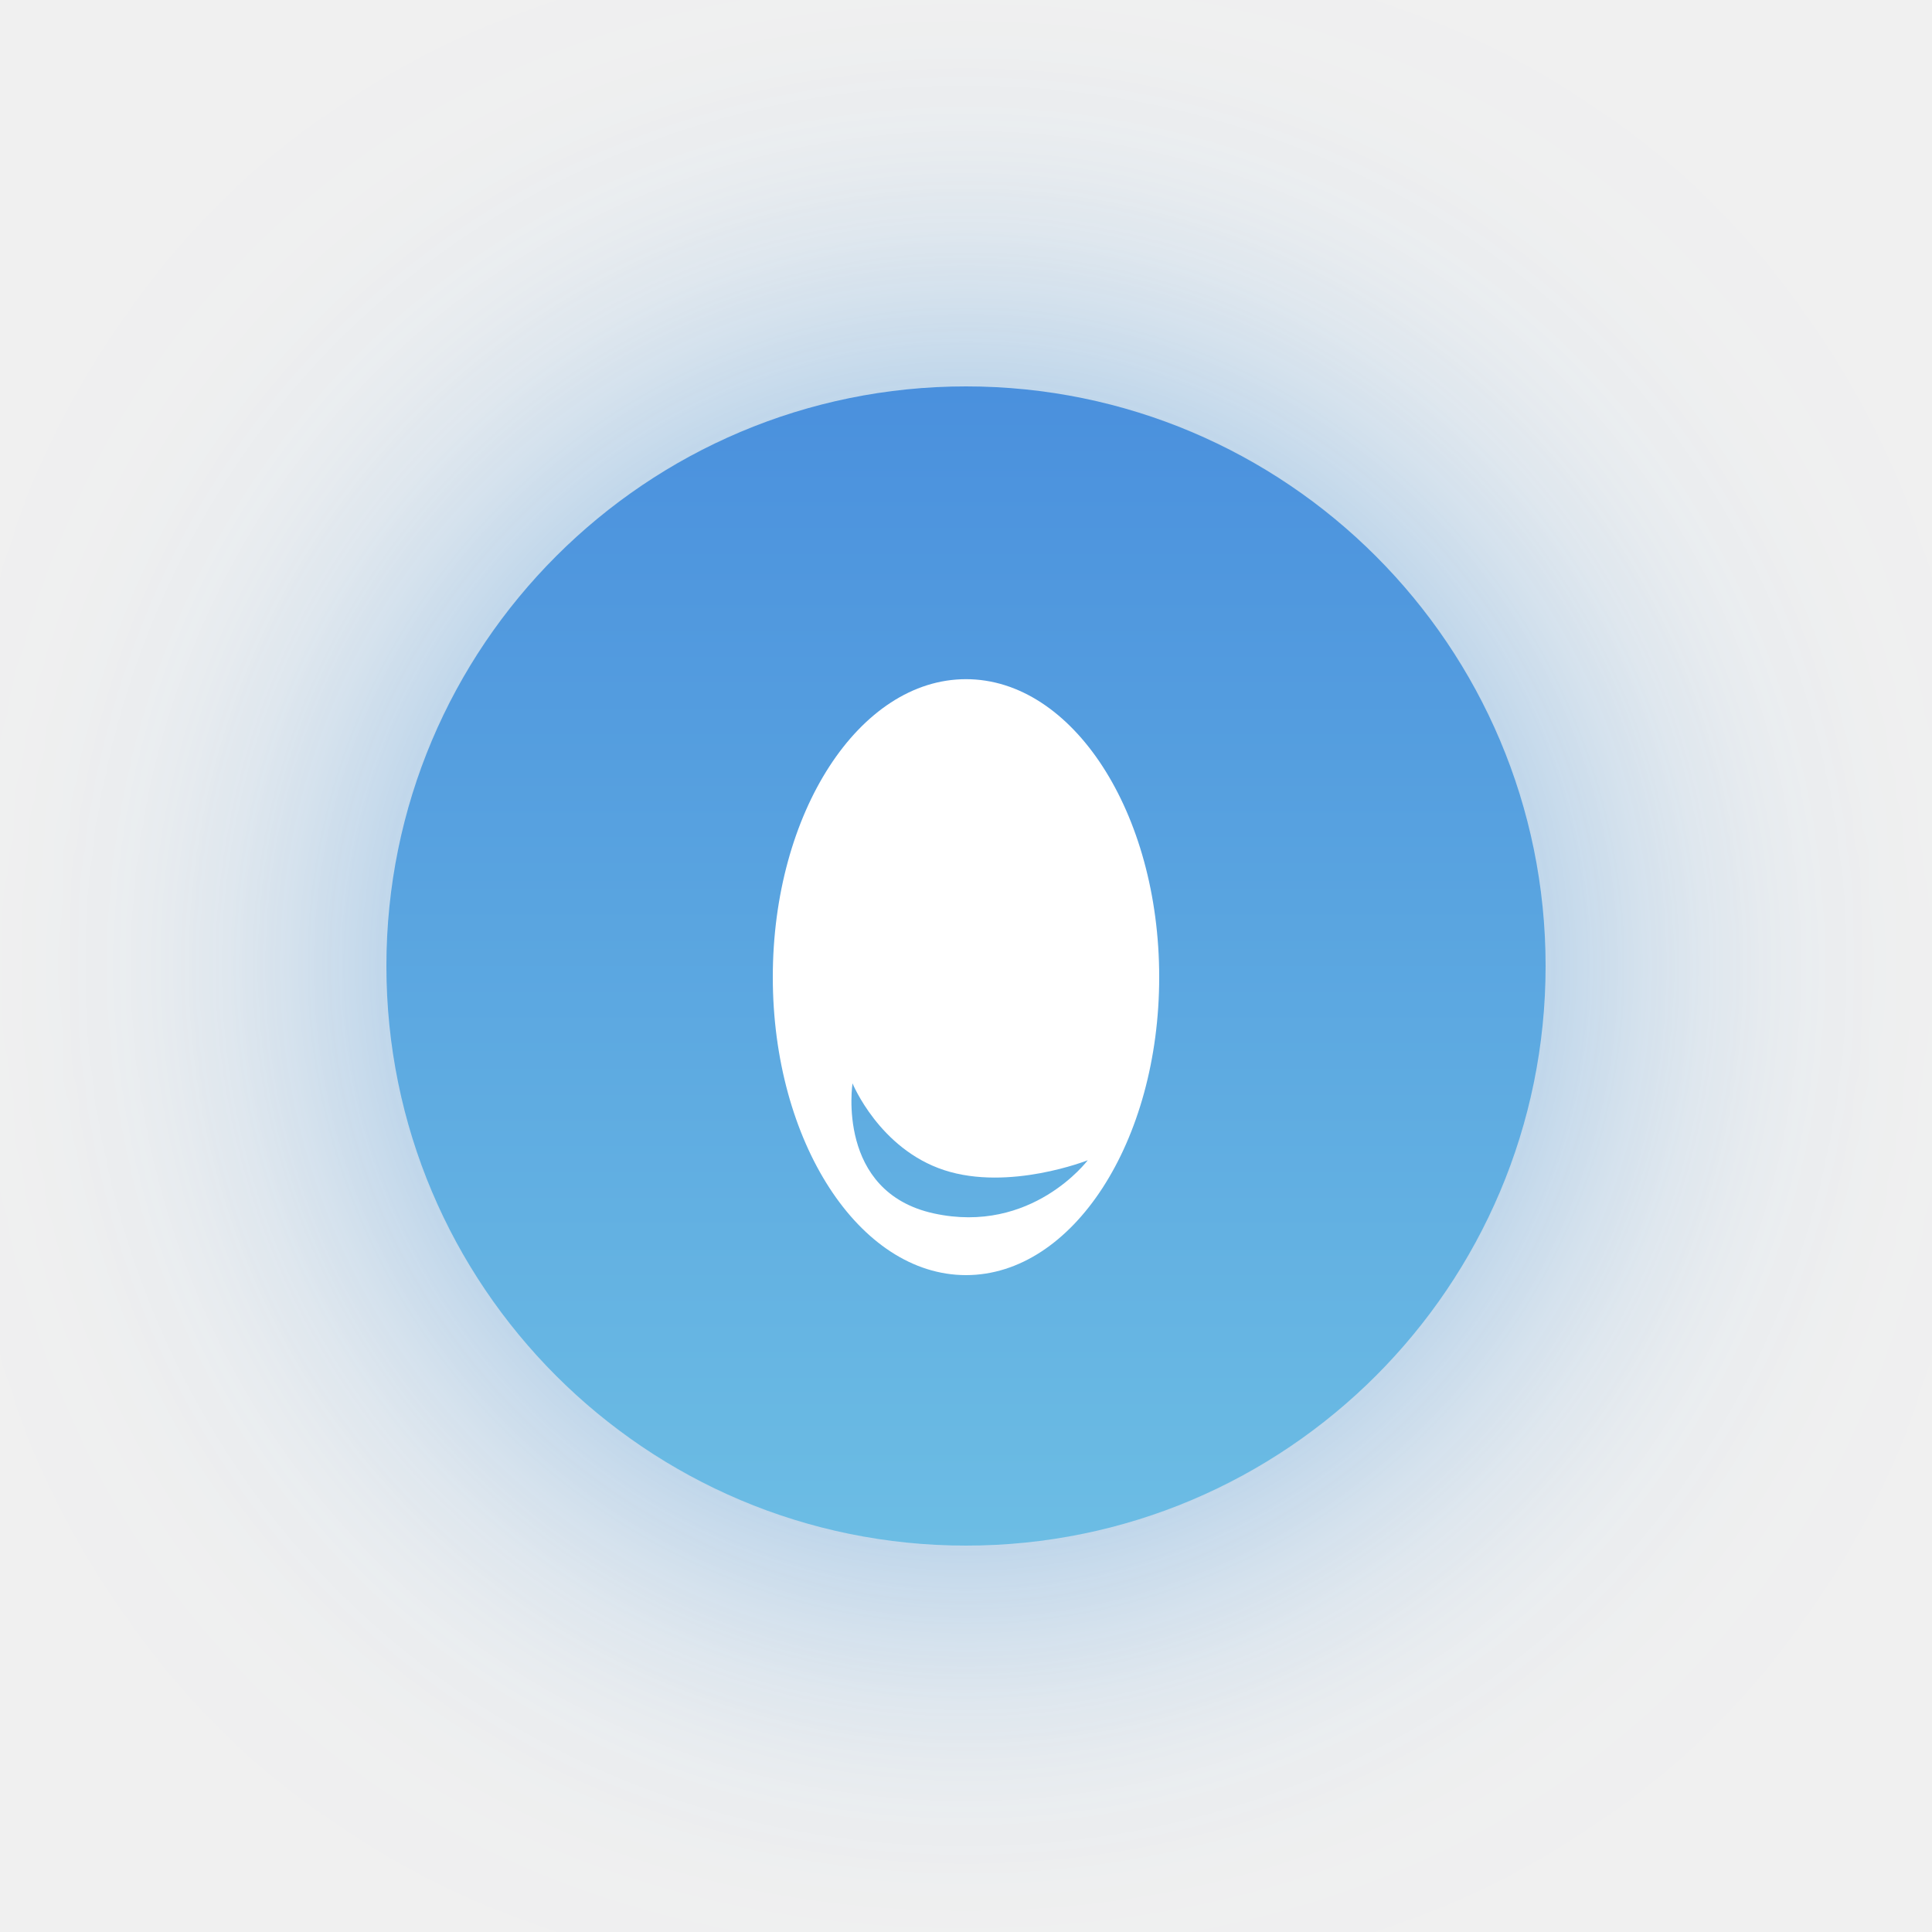
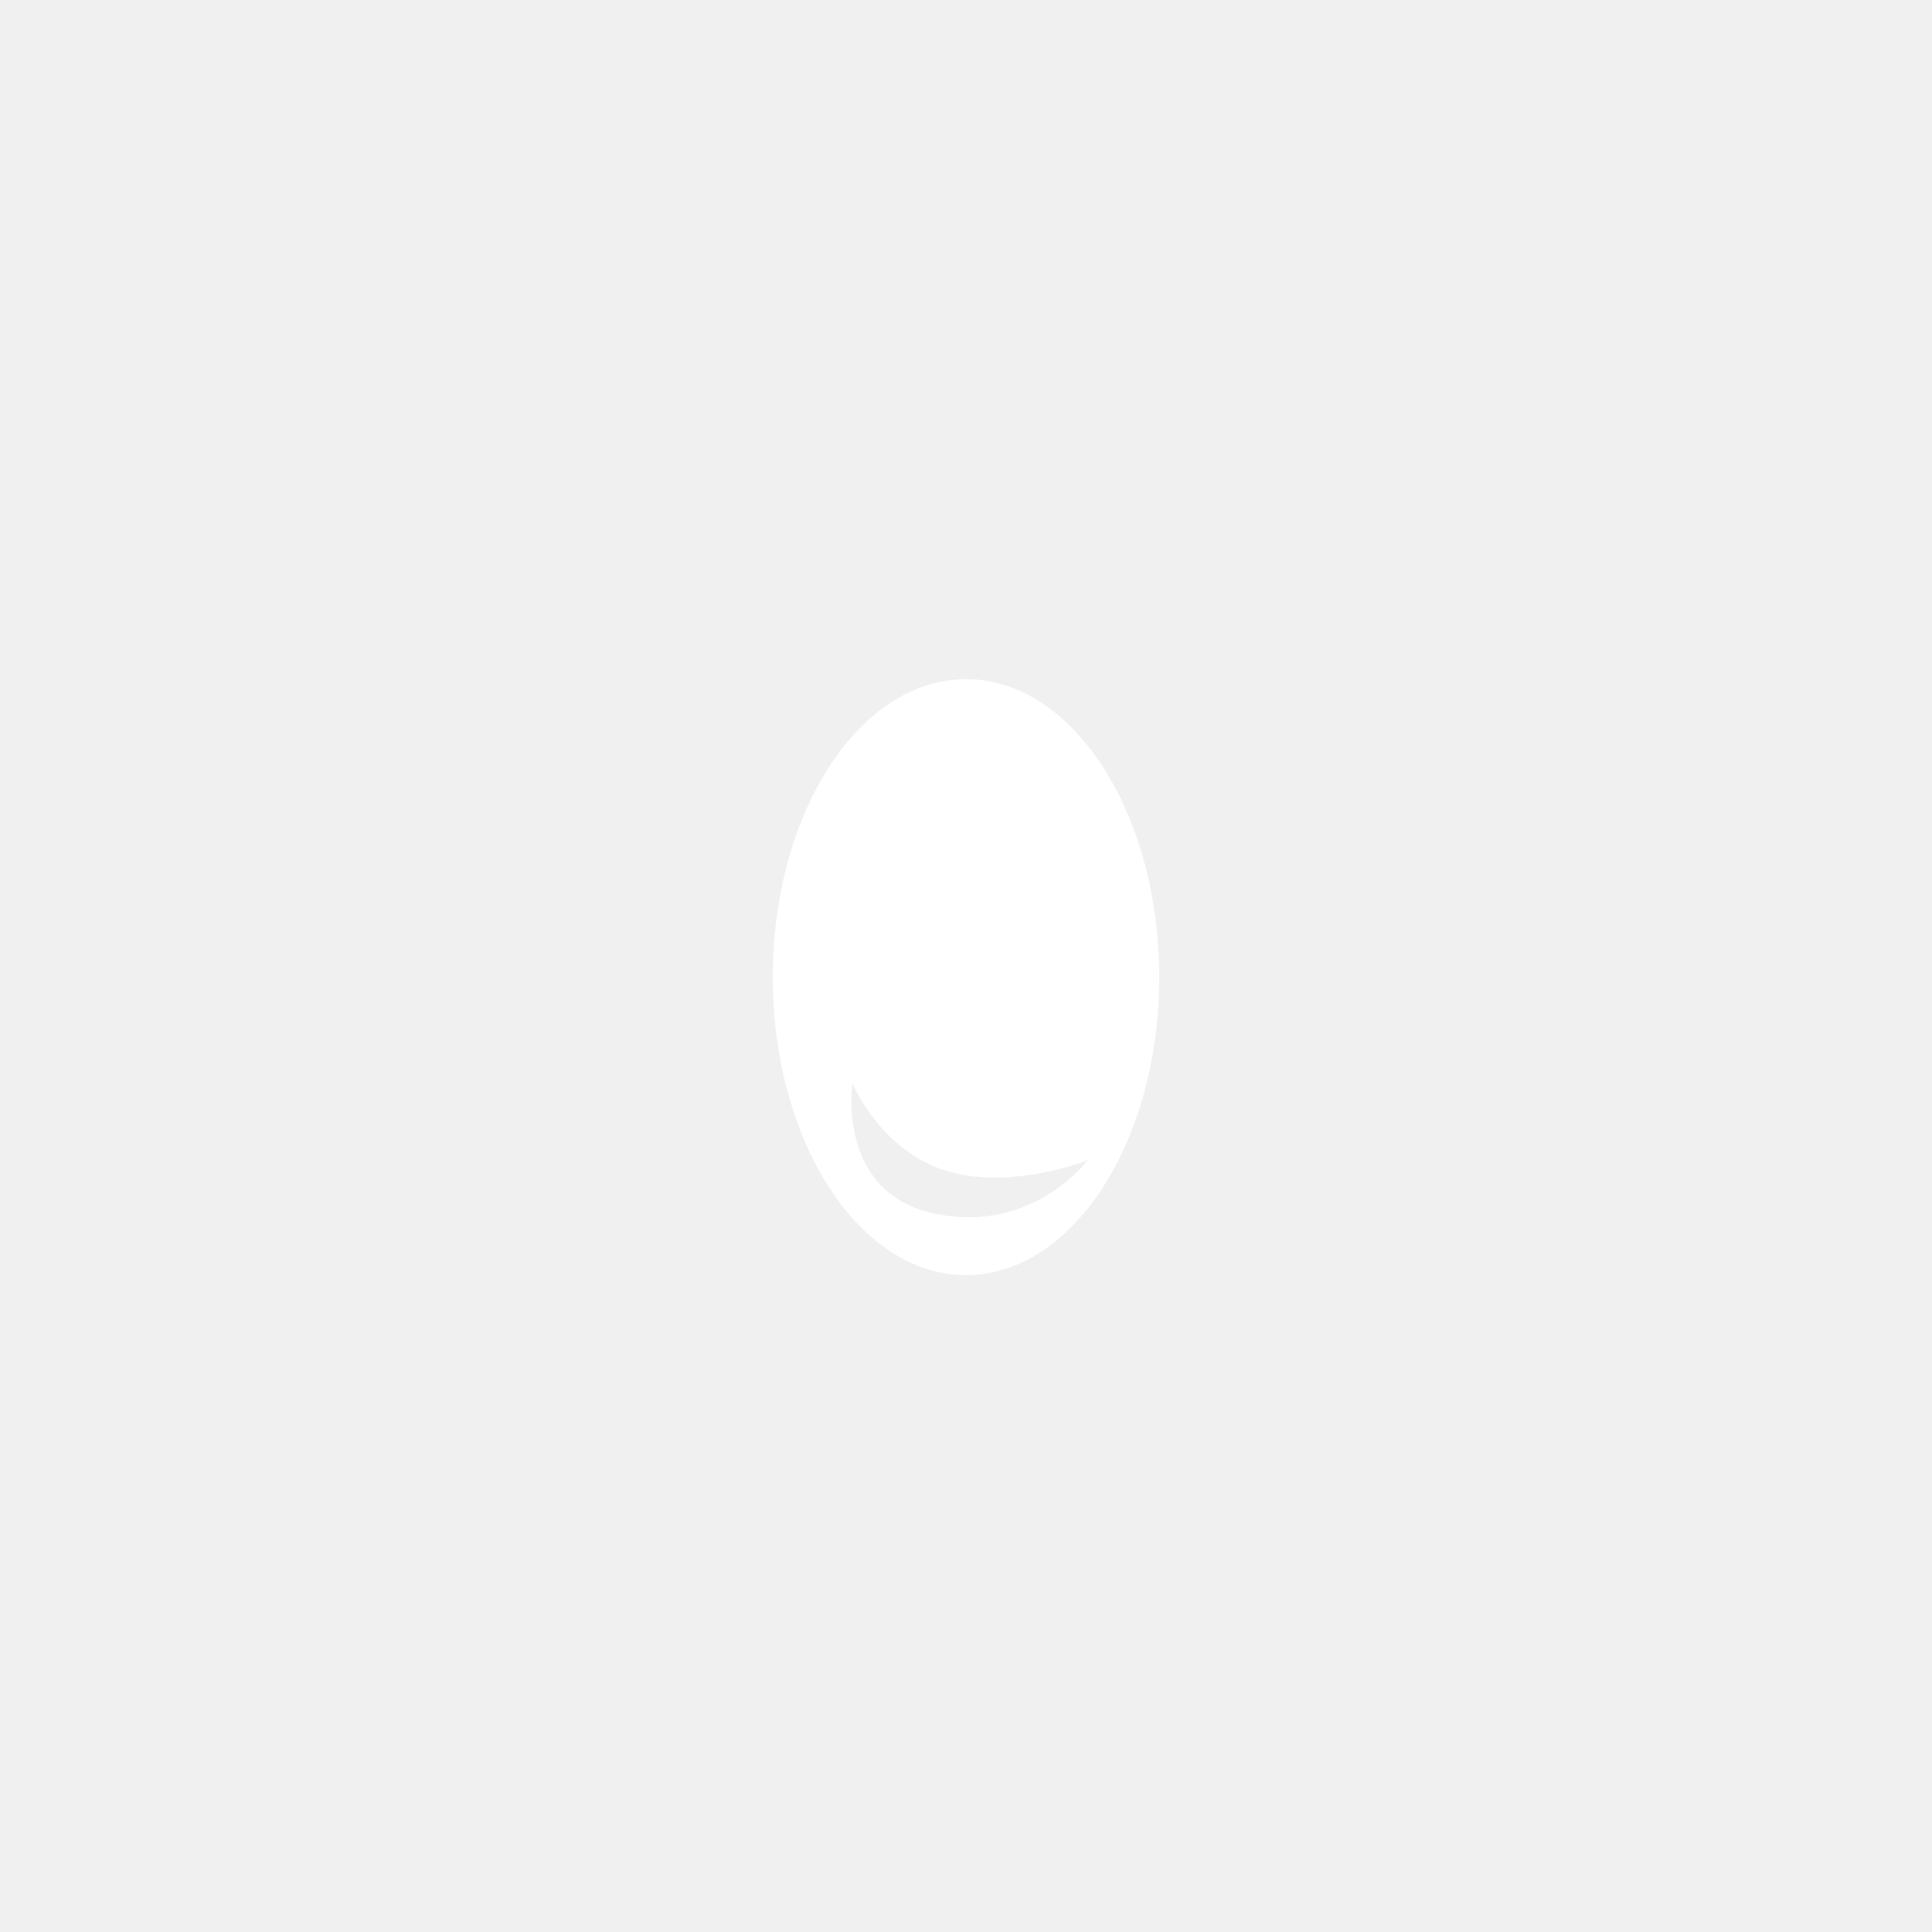
<svg xmlns="http://www.w3.org/2000/svg" width="50" height="50" viewBox="0 0 50 50" fill="none">
  <g filter="url(#filter0_d_7_2)">
    <rect x="10" y="10" width="30" height="30" rx="15" fill="url(#paint0_linear_7_2)" />
  </g>
  <path fill-rule="evenodd" clip-rule="evenodd" d="M25 33C27.761 33 30 29.547 30 25.288C30 21.029 27.761 17.577 25 17.577C22.239 17.577 20 21.029 20 25.288C20 29.547 22.239 33 25 33ZM24.166 31.403C21.629 30.848 22.063 28.037 22.063 28.037C22.063 28.037 22.756 29.734 24.438 30.284C26.119 30.833 28.151 30.027 28.151 30.027C28.151 30.027 26.704 31.958 24.166 31.403Z" fill="white" />
-   <defs>
-     <filter id="filter0_d_7_2" x="0" y="0" width="50" height="50" filterUnits="userSpaceOnUse" color-interpolation-filters="sRGB">
-       <feFlood flood-opacity="0" result="BackgroundImageFix" />
-       <feColorMatrix in="SourceAlpha" type="matrix" values="0 0 0 0 0 0 0 0 0 0 0 0 0 0 0 0 0 0 127 0" result="hardAlpha" />
-       <feOffset />
-       <feGaussianBlur stdDeviation="5" />
-       <feColorMatrix type="matrix" values="0 0 0 0 0.333 0 0 0 0 0.62 0 0 0 0 0.875 0 0 0 0.7 0" />
-       <feBlend mode="normal" in2="BackgroundImageFix" result="effect1_dropShadow_7_2" />
-       <feBlend mode="normal" in="SourceGraphic" in2="effect1_dropShadow_7_2" result="shape" />
-     </filter>
-     <linearGradient id="paint0_linear_7_2" x1="10" y1="10" x2="10" y2="40" gradientUnits="userSpaceOnUse">
-       <stop stop-color="#4A90DD" />
-       <stop offset="1" stop-color="#6CBDE4" />
-     </linearGradient>
-   </defs>
</svg>
